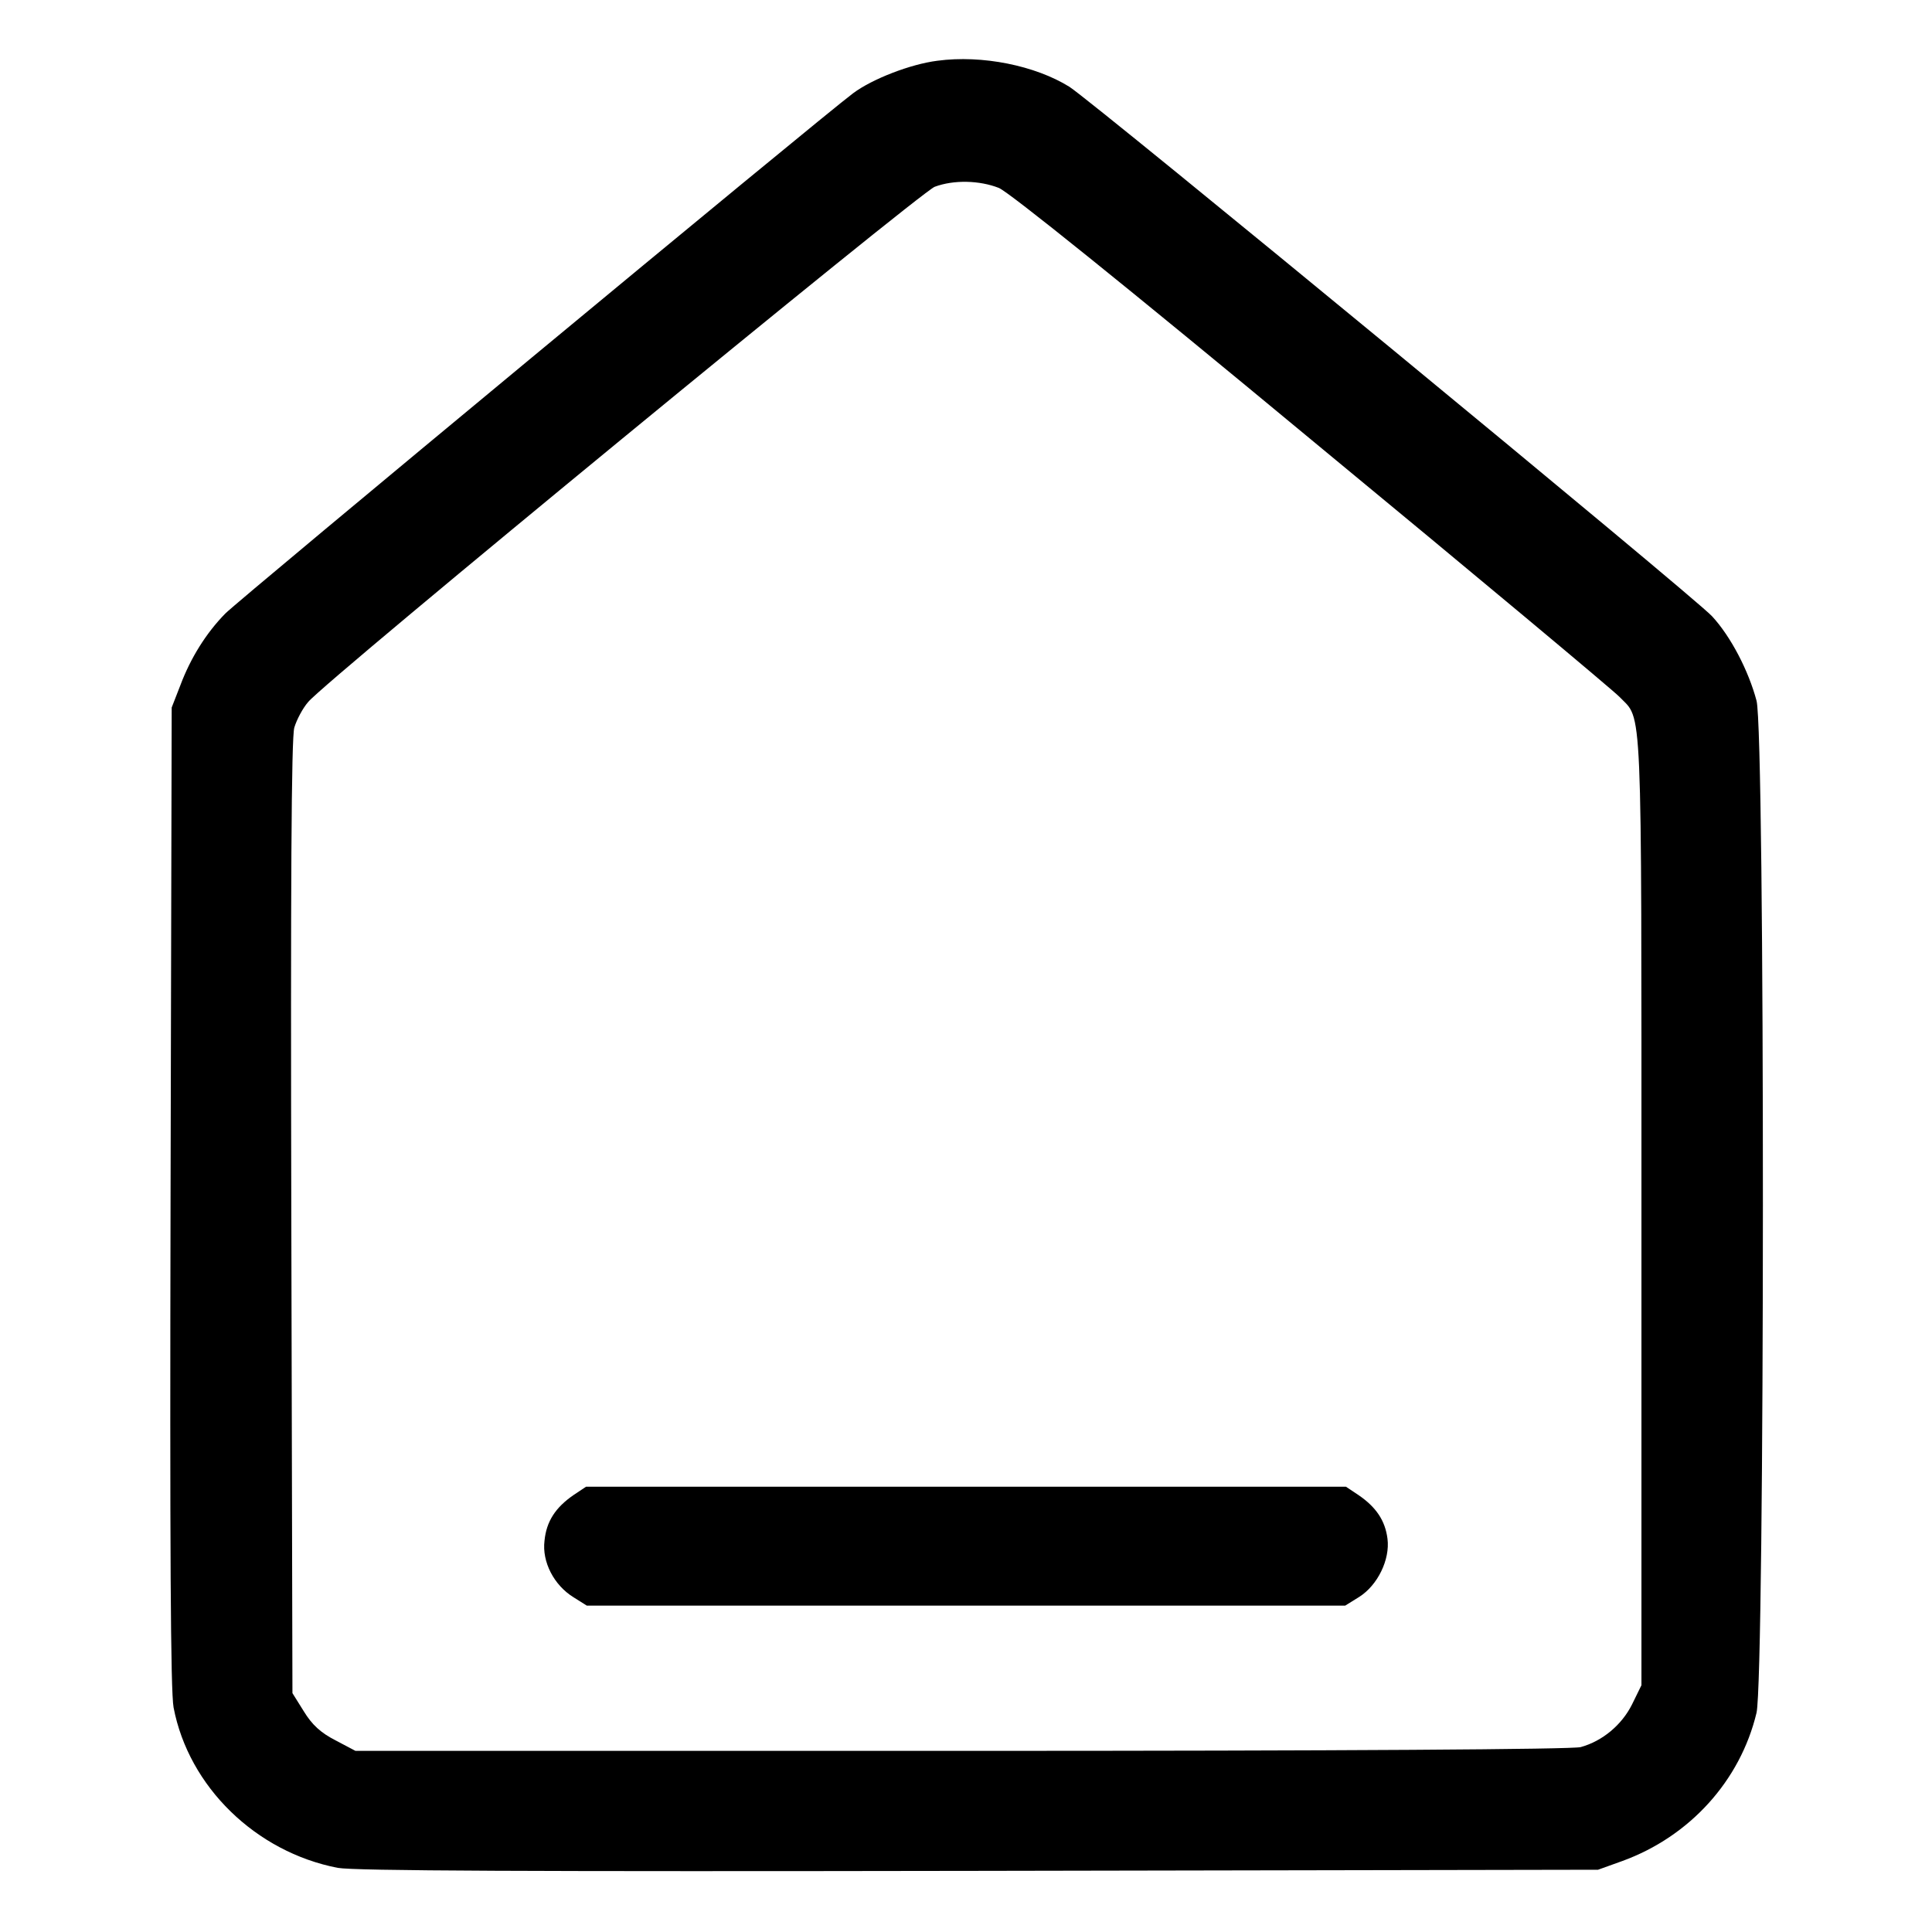
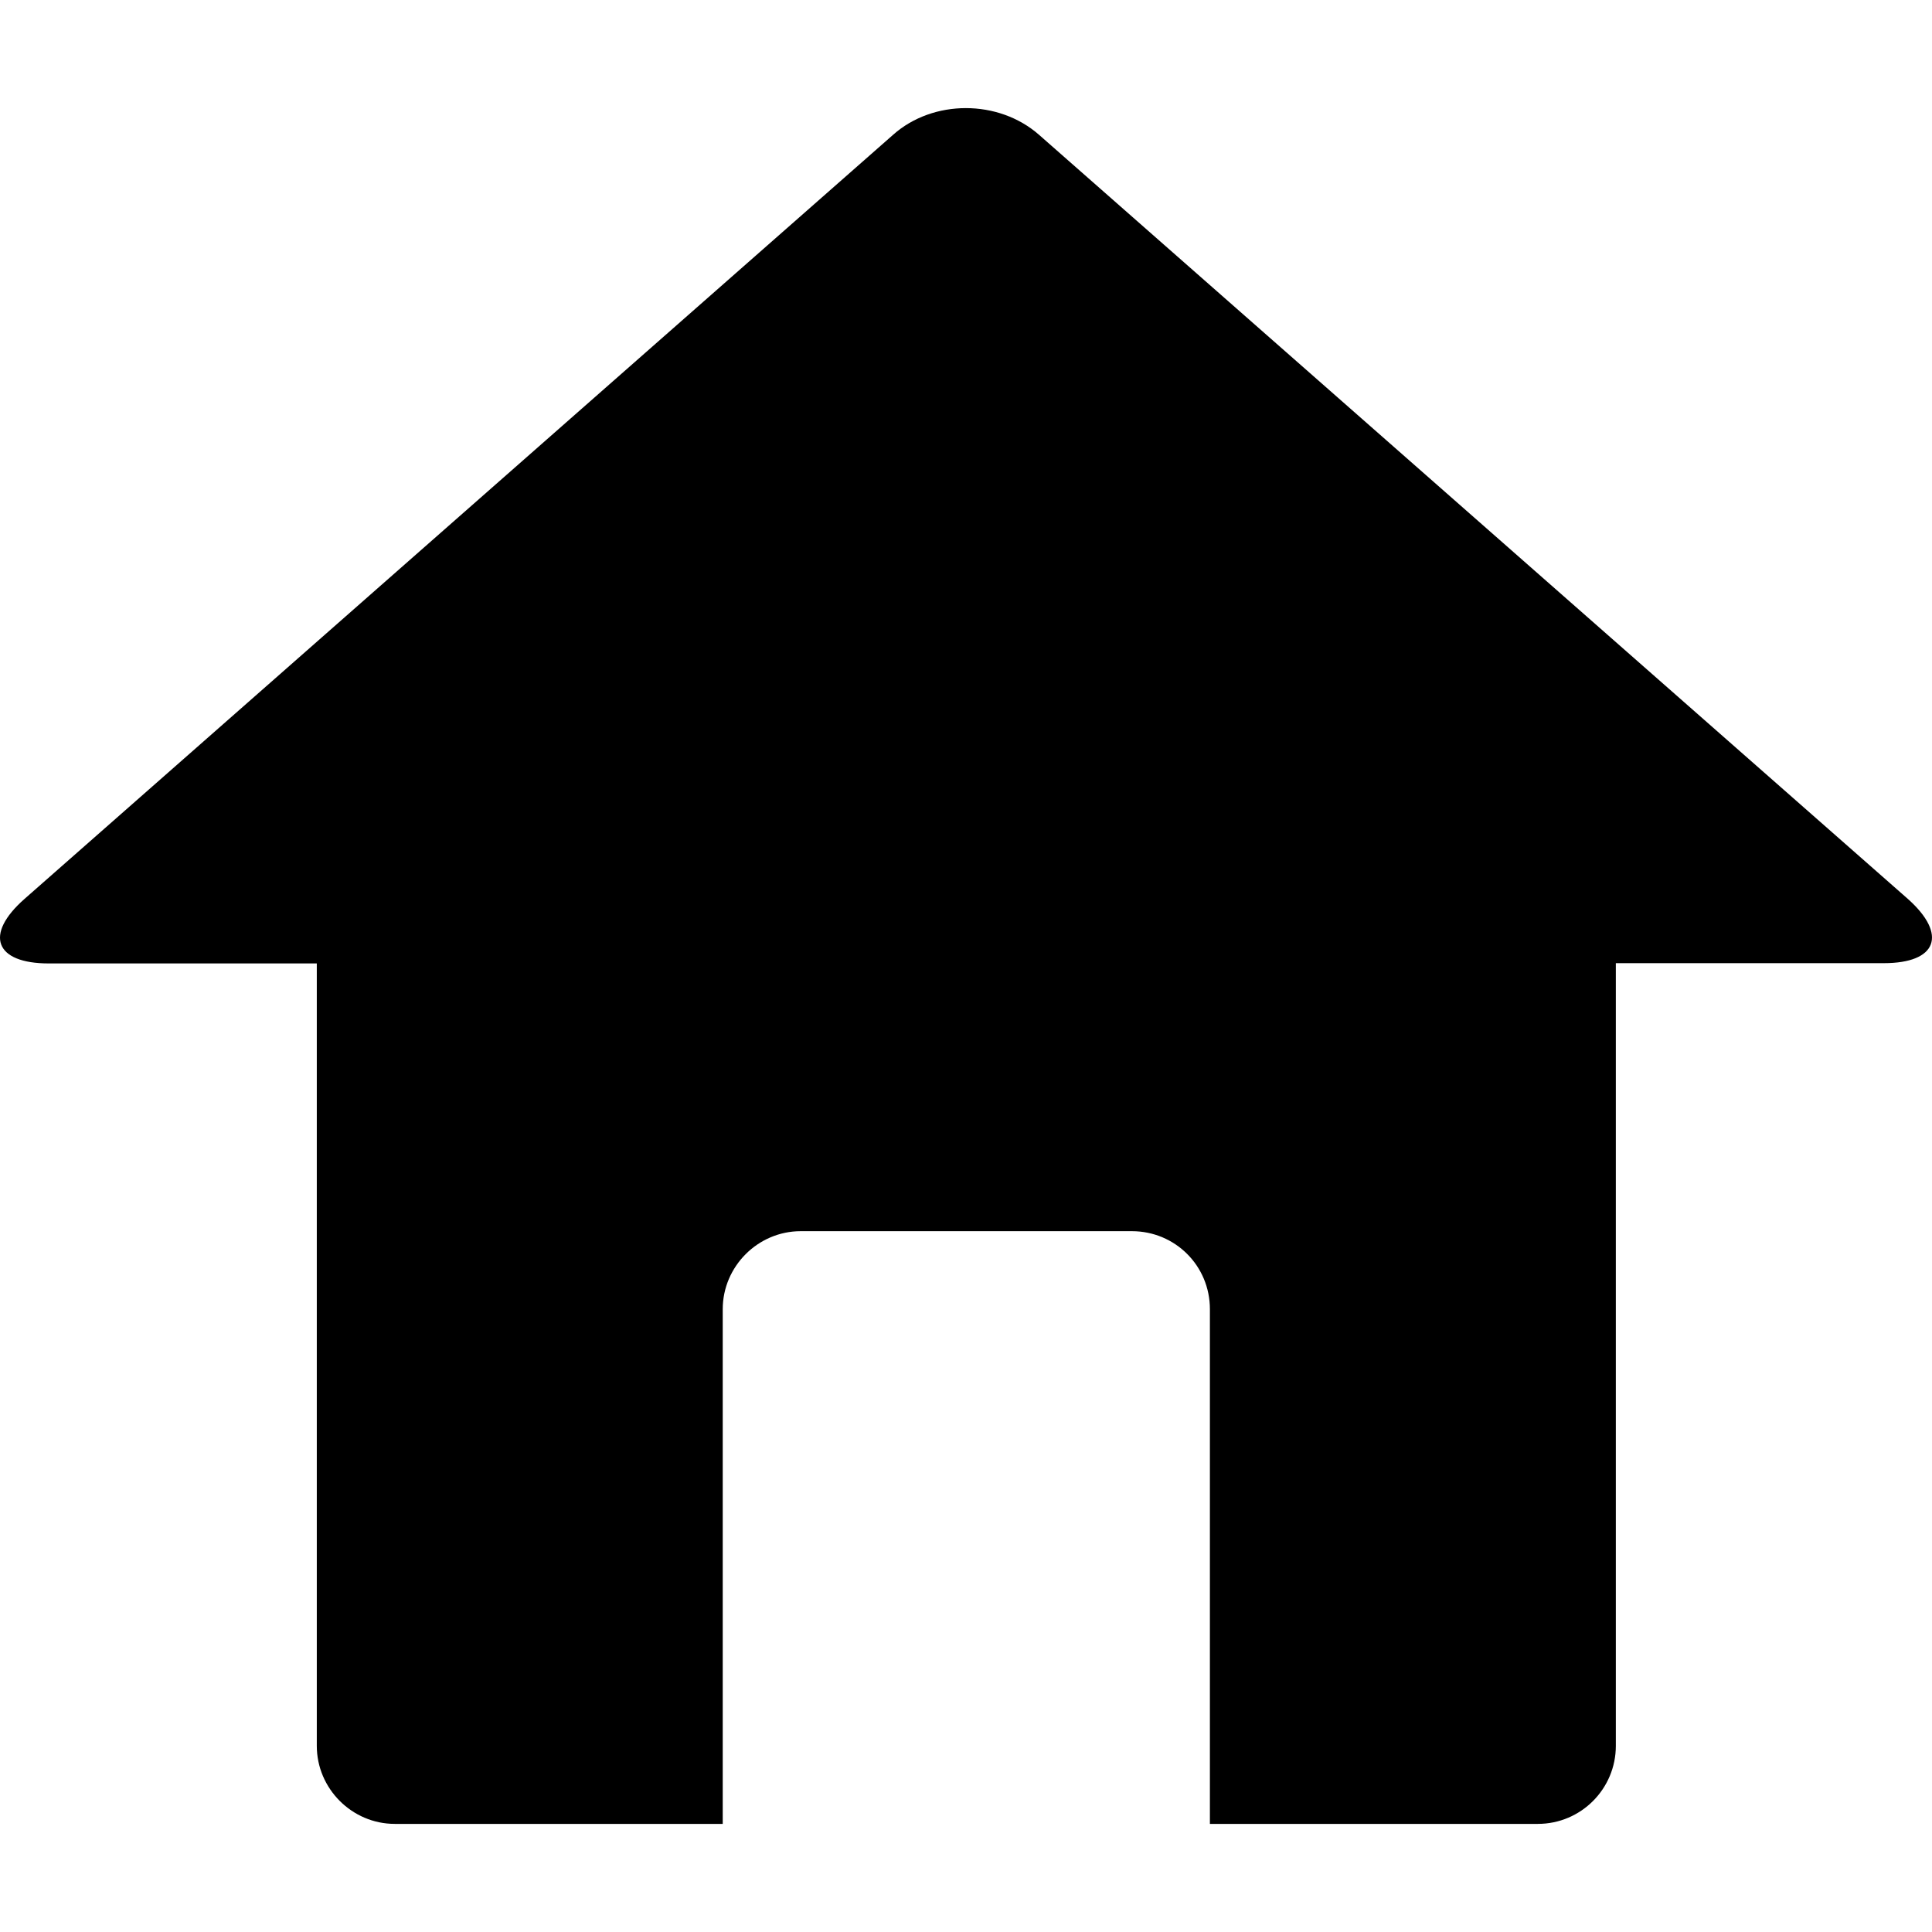
- <svg xmlns="http://www.w3.org/2000/svg" version="1.0" width="512pt" height="512pt" viewBox="0 0 512 512" preserveAspectRatio="xMidYMid meet">
-   <g transform="translate(0,512) scale(0.1,-0.1)" fill="#000000" stroke="none">
-     <path d="M2484 4959 c-71 -9 -172 -48 -223 -86 -86 -64 -1630 -1344 -1664 -1379 -51 -52 -92 -118 -119 -190 l-23 -59 -3 -1295 c-2 -935 0 -1312 8 -1355 40 -210 218 -383 435 -425 44 -8 505 -10 1700 -8 l1640 3 64 23 c179 65 313 213 356 393 22 96 23 2595 0 2682 -21 79 -68 170 -118 224 -48 52 -1636 1360 -1703 1403 -90 56 -231 85 -350 69z m163 -337 c27 -11 333 -257 830 -669 434 -358 800 -664 815 -680 61 -64 58 18 58 -1361 l0 -1258 -25 -51 c-27 -54 -78 -97 -136 -113 -21 -6 -625 -10 -1640 -10 l-1607 0 -53 28 c-39 20 -62 41 -84 77 l-30 48 -3 1261 c-2 876 0 1272 8 1298 6 20 22 51 37 68 48 58 1621 1350 1660 1365 51 19 119 17 170 -3z" />
-     <path d="M1520 1158 c-48 -33 -72 -70 -77 -121 -7 -56 25 -118 77 -150 l35 -22 1005 0 1005 0 37 23 c49 31 82 99 75 154 -6 48 -30 84 -77 116 l-33 22 -1007 0 -1007 0 -33 -22z" />
+ <svg xmlns="http://www.w3.org/2000/svg" version="1.1" id="Capa_1" x="0px" y="0px" width="547.596px" height="547.596px" viewBox="0 0 547.596 547.596" style="enable-background:new 0 0 547.596 547.596;" xml:space="preserve">
+   <g>
+     <path d="M540.76,254.788L294.506,38.216c-11.475-10.098-30.064-10.098-41.386,0L6.943,254.788   c-11.475,10.098-8.415,18.284,6.885,18.284h75.964v221.773c0,12.087,9.945,22.108,22.108,22.108h92.947V371.067   c0-12.087,9.945-22.108,22.109-22.108h93.865c12.239,0,22.108,9.792,22.108,22.108v145.886h92.947   c12.24,0,22.108-9.945,22.108-22.108v-221.85h75.965C549.021,272.995,552.081,264.886,540.76,254.788z" />
  </g>
+   <g>
+ </g>
+   <g>
+ </g>
+   <g>
+ </g>
+   <g>
+ </g>
+   <g>
+ </g>
+   <g>
+ </g>
+   <g>
+ </g>
+   <g>
+ </g>
+   <g>
+ </g>
+   <g>
+ </g>
+   <g>
+ </g>
+   <g>
+ </g>
+   <g>
+ </g>
+   <g>
+ </g>
+   <g>
+ </g>
</svg>
